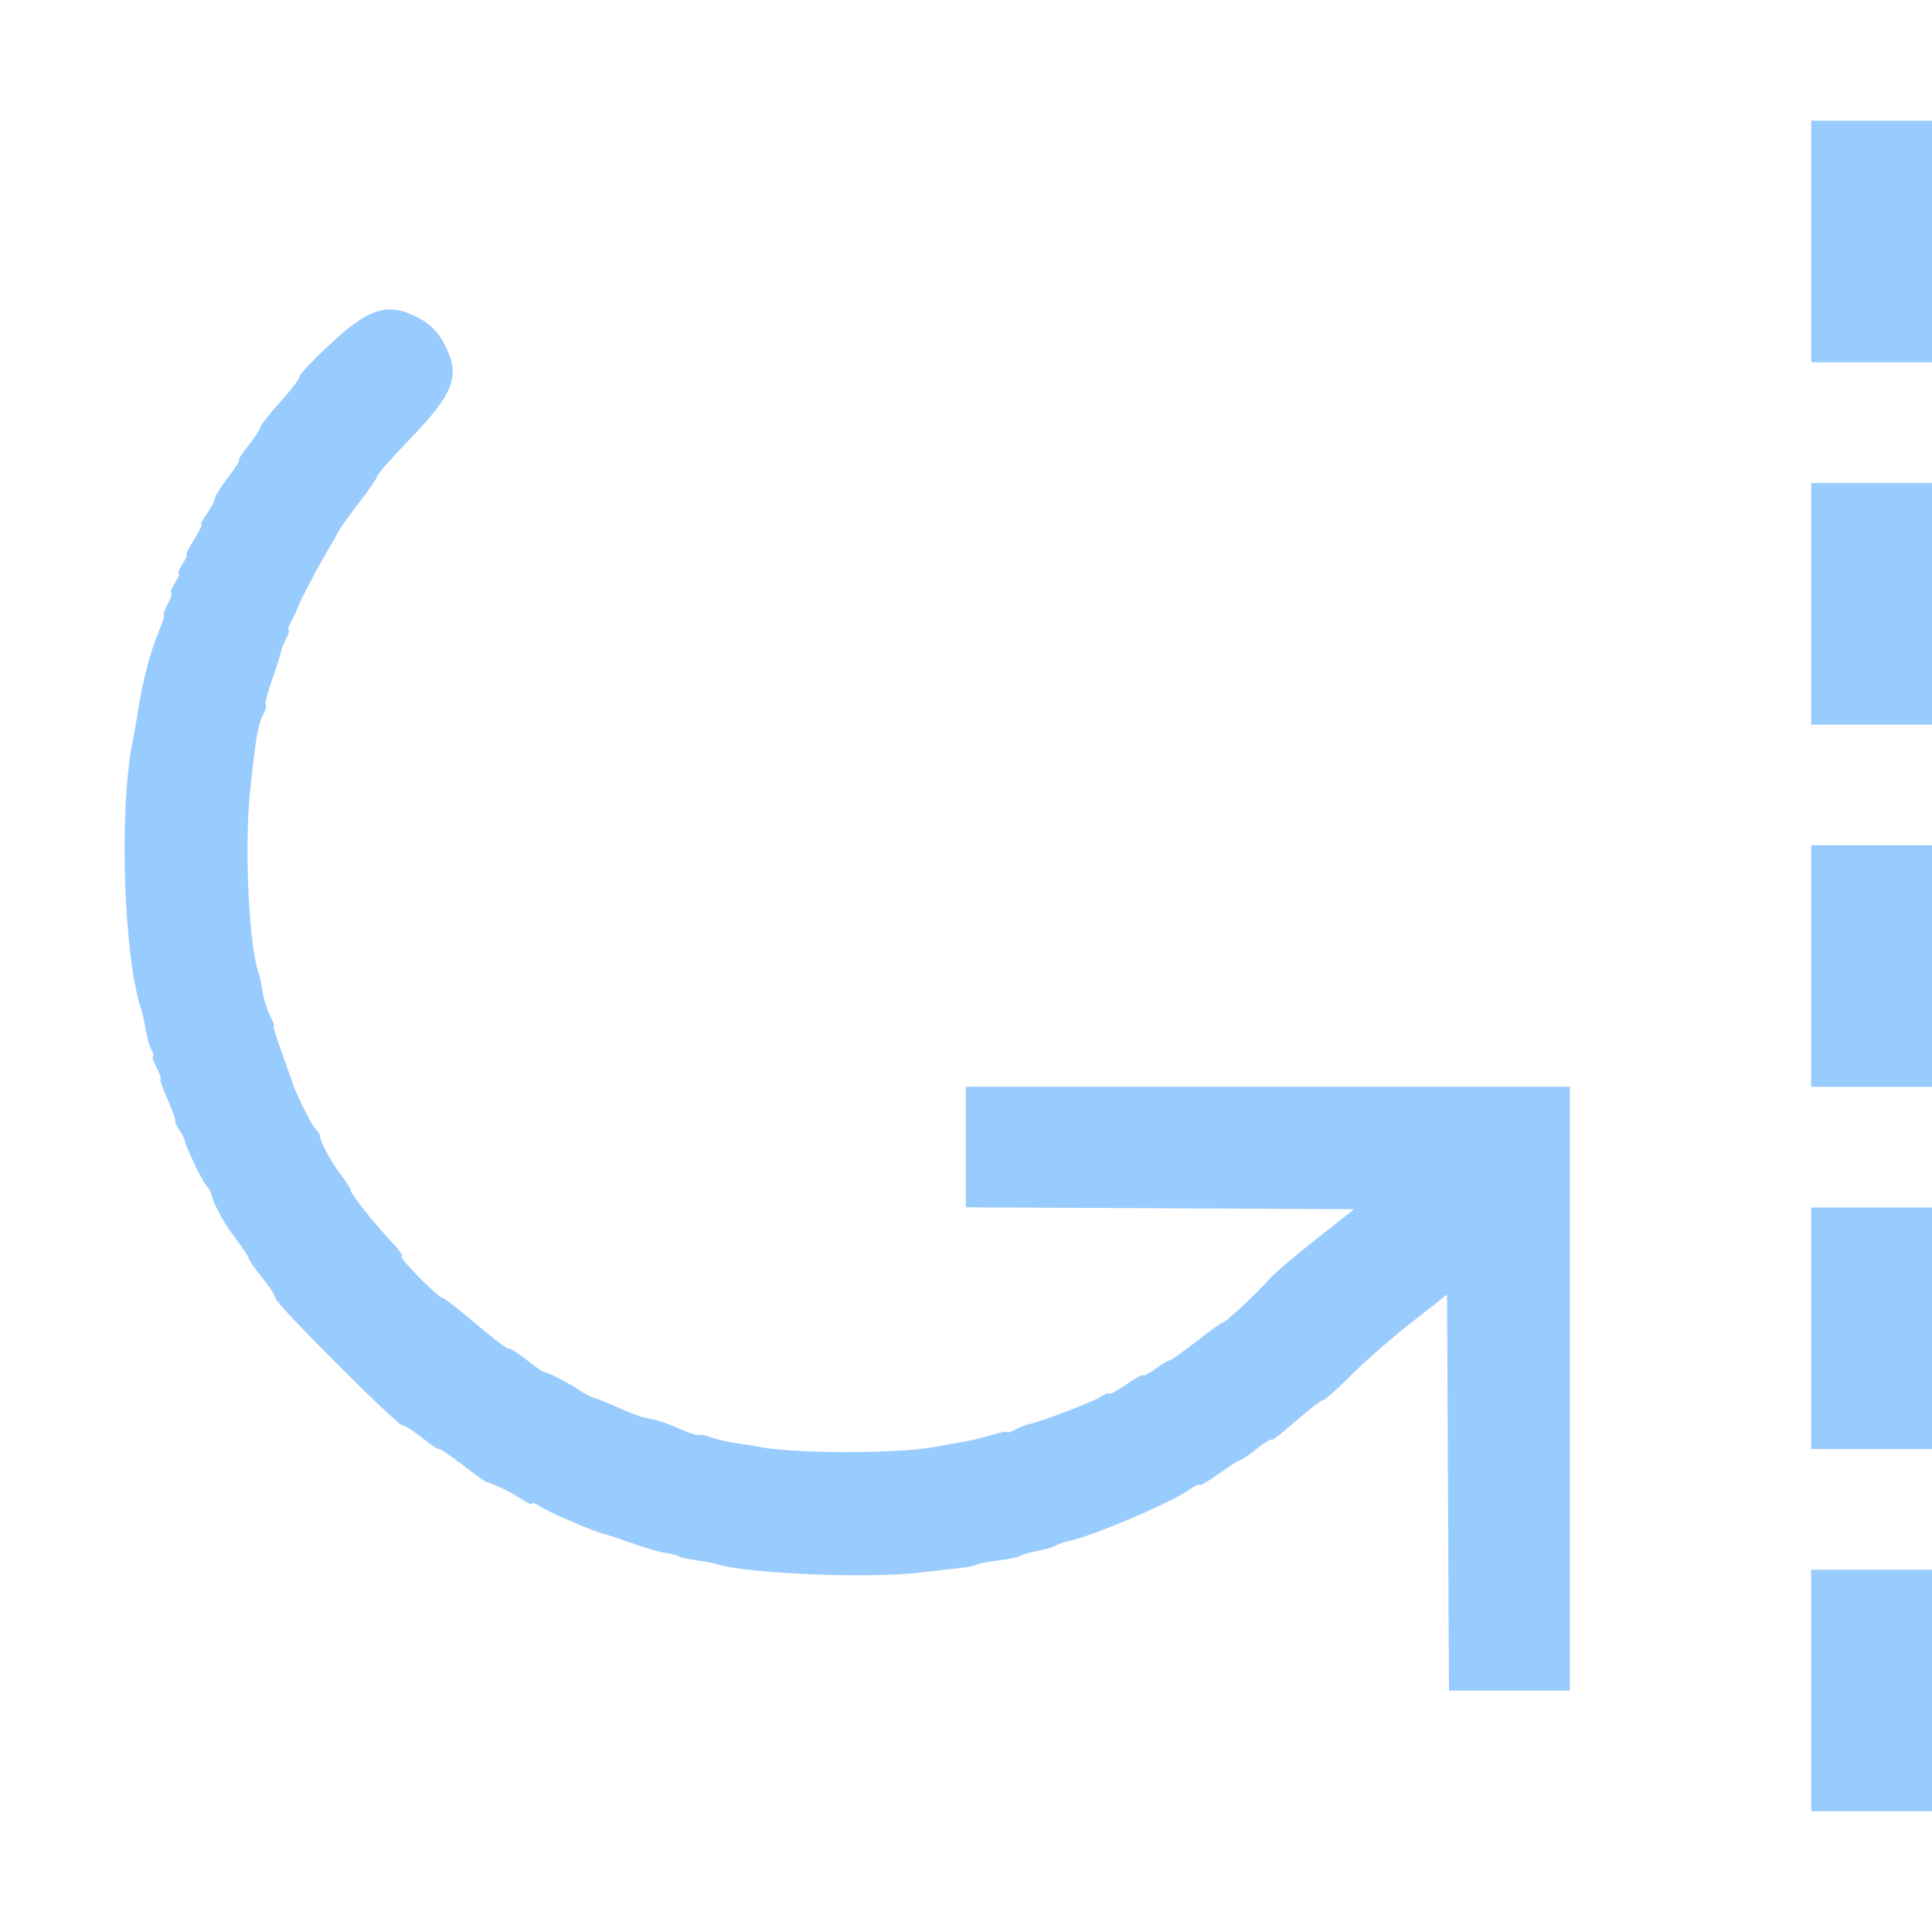
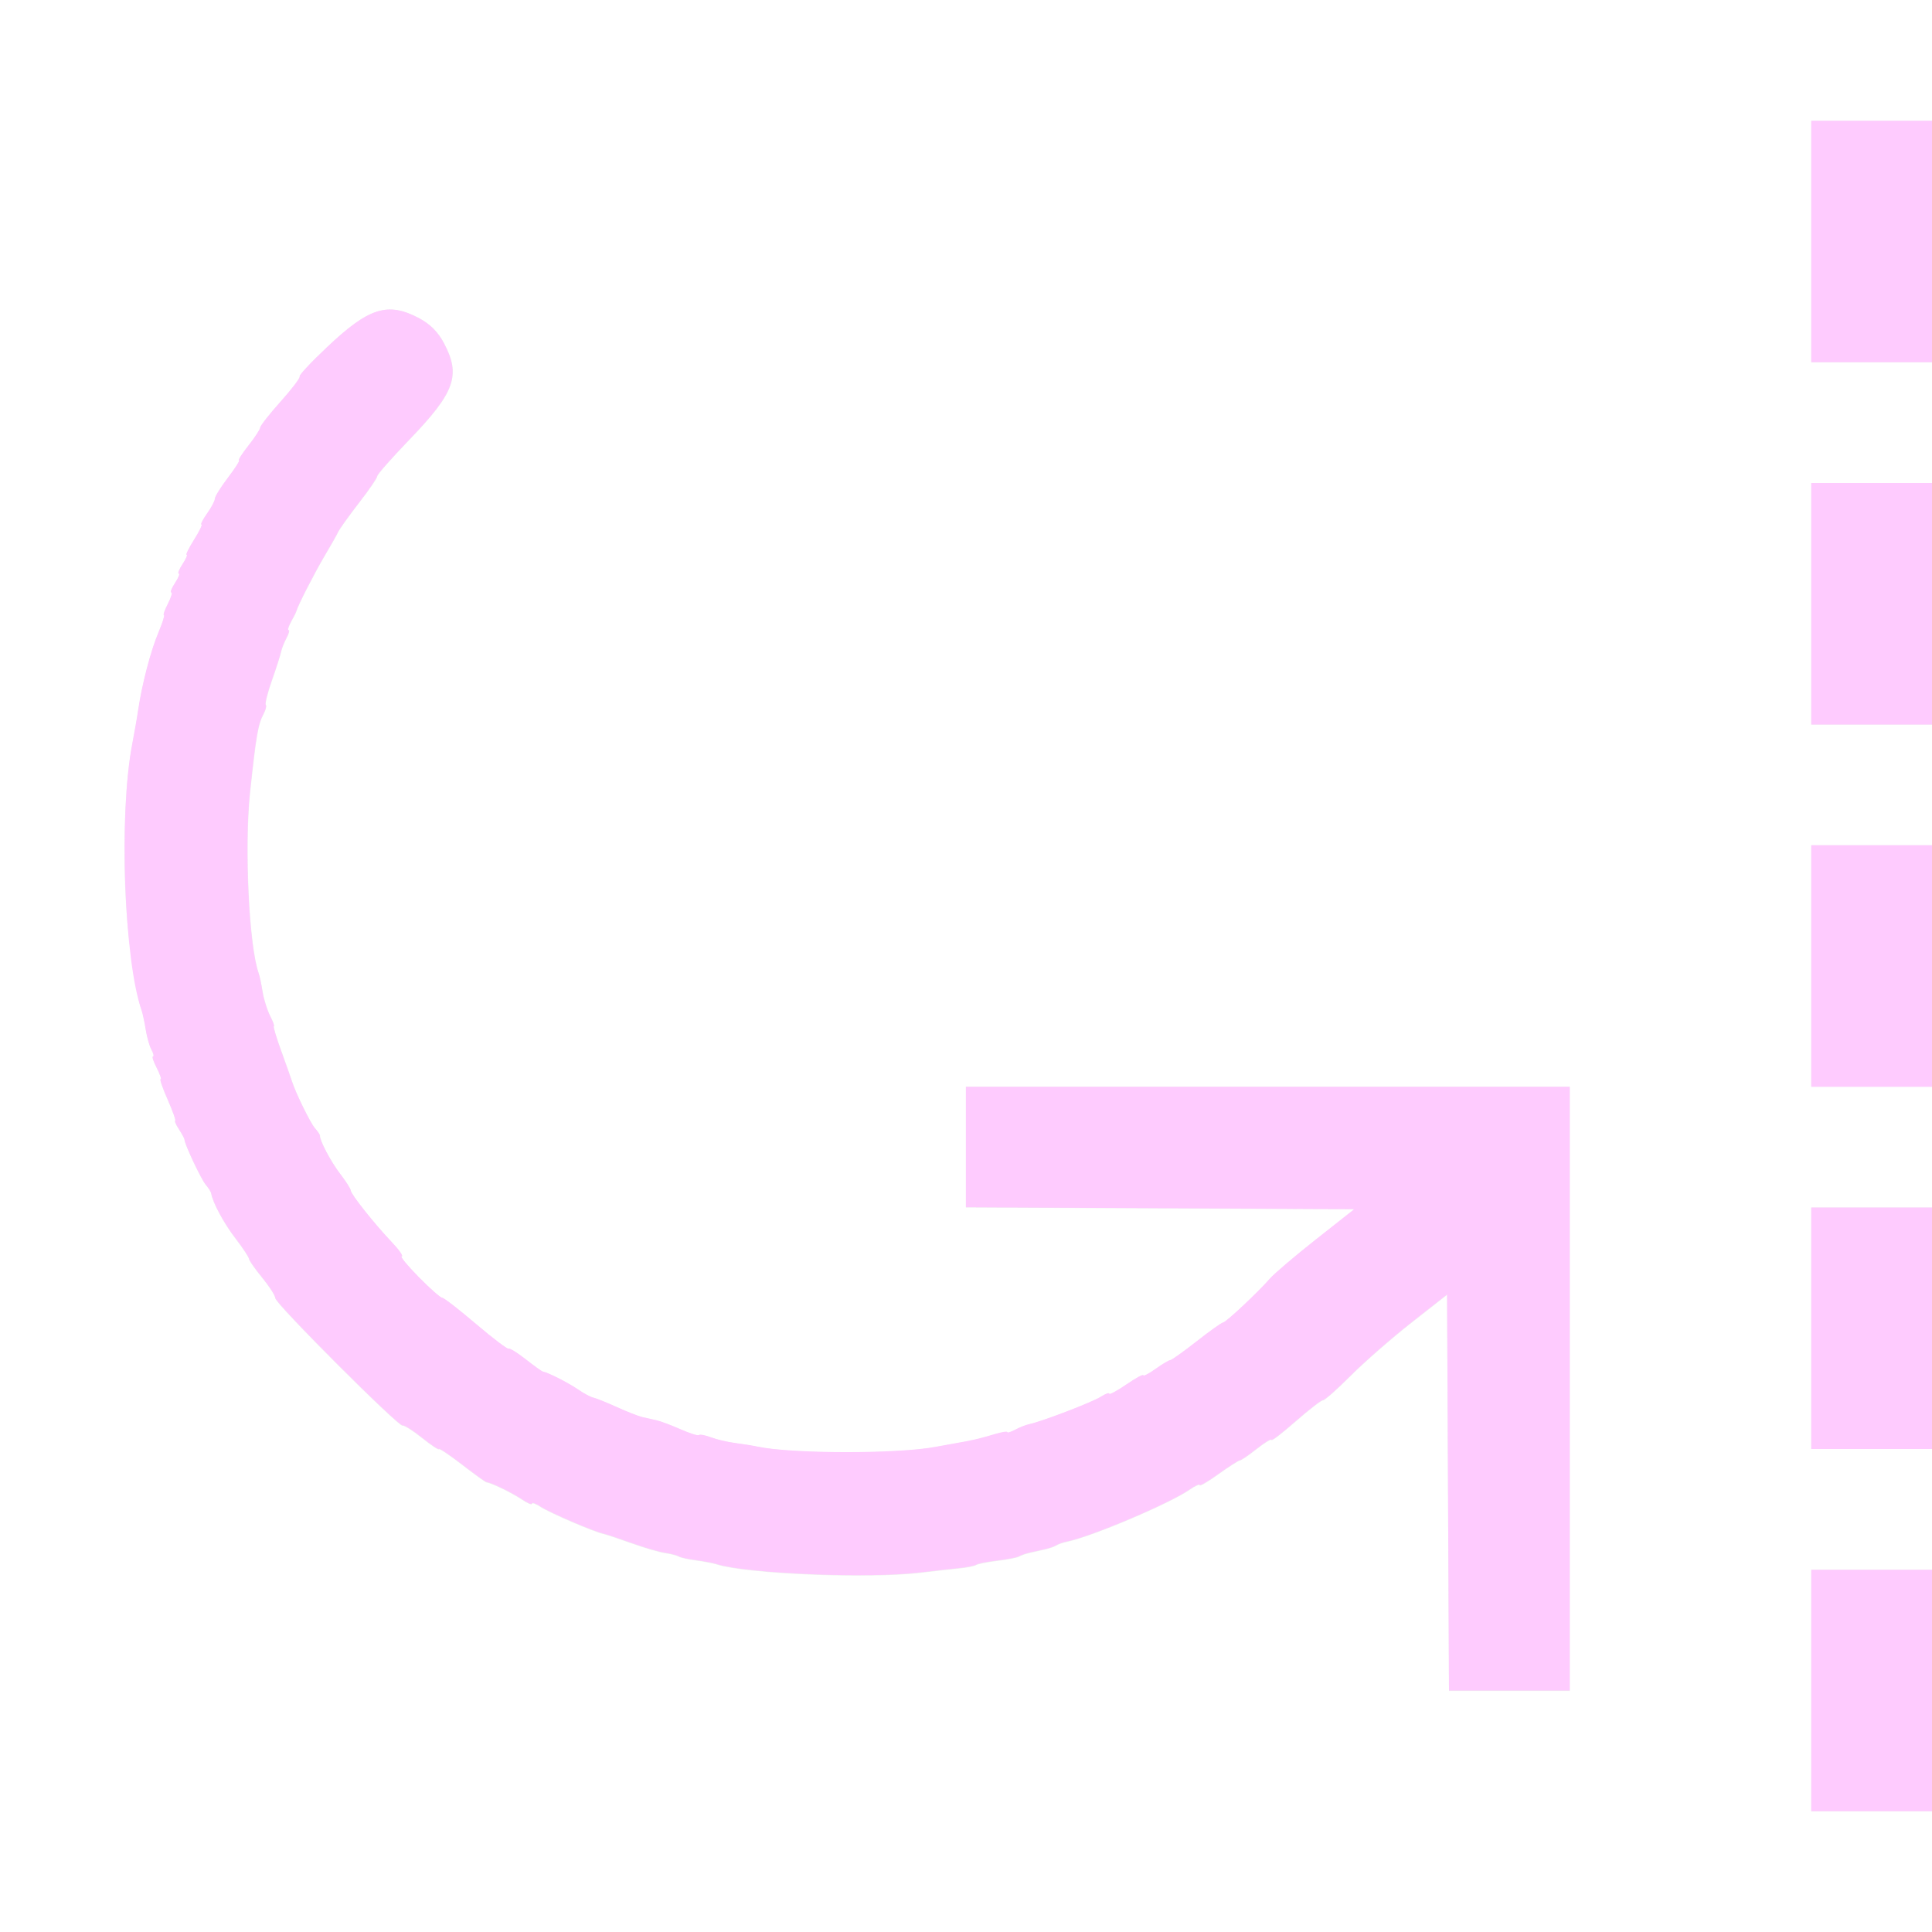
<svg xmlns="http://www.w3.org/2000/svg" version="1.1" id="svg2" width="16" height="16" viewBox="0 0 16 16">
  <defs id="defs6" />
  <g id="CON_ROTLIMIT">
    <path style="fill:#ffffff;stroke-width:0.031" d="M 0,8 V 0 H 8 16 V 0.5 1 H 15.5 15 v 1 1 h 0.5 0.5 v 0.5 0.5 H 15.5 15 v 1 1 h 0.5 0.5 v 0.5 0.5 H 15.5 15 v 1 1 h 0.5 0.5 v 0.5 0.5 H 15.5 15 V 11 12 h 0.5 0.5 V 12.5 13 H 15.5 15 V 14 15 h 0.5 0.5 v 0.5 0.5 H 8 0 Z M 13,11.5 V 9 H 10.5 8 v 0.5 0.5 l 1.608,0.008 1.608,0.008 -0.317,0.25 c -0.174,0.138 -0.346,0.283 -0.381,0.324 -0.097,0.112 -0.366,0.363 -0.388,0.364 -0.011,3.75e-4 -0.11,0.071 -0.219,0.156 -0.109,0.086 -0.208,0.156 -0.219,0.156 -0.011,2.7e-5 -0.066,0.033 -0.121,0.072 -0.056,0.04 -0.102,0.064 -0.102,0.053 0,-0.011 -0.063,0.024 -0.141,0.077 -0.077,0.053 -0.141,0.087 -0.141,0.076 0,-0.011 -0.032,-1.88e-4 -0.07,0.025 -0.068,0.044 -0.485,0.204 -0.592,0.227 -0.029,0.006 -0.082,0.027 -0.117,0.046 -0.035,0.019 -0.065,0.028 -0.065,0.02 0,-0.008 -0.046,-6.91e-4 -0.102,0.016 -0.121,0.037 -0.194,0.054 -0.32,0.075 -0.052,0.009 -0.129,0.023 -0.172,0.031 -0.307,0.059 -1.187,0.058 -1.469,-8.69e-4 -0.043,-0.009 -0.129,-0.023 -0.191,-0.031 -0.062,-0.008 -0.152,-0.029 -0.2,-0.047 -0.047,-0.018 -0.092,-0.027 -0.1,-0.019 -0.008,0.007 -0.076,-0.014 -0.153,-0.048 -0.077,-0.034 -0.167,-0.068 -0.201,-0.075 -0.034,-0.007 -0.086,-0.019 -0.116,-0.026 -0.03,-0.007 -0.125,-0.044 -0.211,-0.083 -0.086,-0.039 -0.173,-0.074 -0.194,-0.078 -0.021,-0.004 -0.077,-0.034 -0.125,-0.067 -0.082,-0.055 -0.254,-0.143 -0.291,-0.148 -0.009,-0.001 -0.074,-0.048 -0.144,-0.103 -0.07,-0.055 -0.133,-0.095 -0.141,-0.087 -0.007,0.007 -0.129,-0.084 -0.269,-0.204 C 3.804,10.848 3.678,10.75 3.664,10.75 3.65,10.75 3.562,10.673 3.469,10.578 3.375,10.484 3.312,10.406 3.328,10.406 c 0.016,0 -0.021,-0.053 -0.082,-0.117 C 3.099,10.134 2.906,9.89 2.906,9.861 c 0,-0.013 -0.039,-0.075 -0.087,-0.137 C 2.741,9.622 2.649,9.448 2.651,9.406 2.651,9.398 2.633,9.37 2.609,9.344 2.573,9.303 2.445,9.043 2.418,8.953 2.413,8.936 2.375,8.827 2.333,8.711 2.29,8.595 2.262,8.5 2.269,8.5 c 0.007,0 -0.007,-0.039 -0.031,-0.086 C 2.214,8.367 2.186,8.277 2.176,8.216 2.166,8.154 2.151,8.084 2.143,8.06 2.063,7.836 2.024,7.012 2.072,6.562 c 0.05,-0.47 0.066,-0.563 0.112,-0.649 0.018,-0.034 0.026,-0.068 0.018,-0.076 -0.008,-0.008 0.015,-0.098 0.05,-0.199 0.036,-0.102 0.07,-0.209 0.076,-0.237 0.006,-0.029 0.027,-0.082 0.046,-0.117 0.019,-0.035 0.027,-0.065 0.017,-0.065 -0.01,0 -2.5e-4,-0.032 0.021,-0.07 0.021,-0.039 0.041,-0.077 0.043,-0.086 0.01,-0.042 0.149,-0.314 0.231,-0.453 0.051,-0.086 0.103,-0.177 0.115,-0.203 0.012,-0.026 0.09,-0.134 0.173,-0.242 0.083,-0.107 0.151,-0.206 0.151,-0.221 0,-0.014 0.121,-0.152 0.269,-0.305 C 3.768,3.25 3.819,3.109 3.678,2.843 3.629,2.749 3.563,2.684 3.47,2.634 3.212,2.498 3.055,2.547 2.709,2.876 2.576,3.001 2.475,3.11 2.483,3.118 c 0.008,0.008 -0.062,0.101 -0.156,0.206 -0.094,0.105 -0.171,0.203 -0.171,0.218 -7.81e-5,0.015 -0.044,0.082 -0.097,0.148 -0.053,0.067 -0.088,0.122 -0.078,0.122 0.01,0 -0.031,0.064 -0.091,0.143 -0.06,0.079 -0.109,0.157 -0.109,0.175 0,0.018 -0.029,0.073 -0.065,0.123 -0.036,0.05 -0.056,0.091 -0.046,0.091 0.01,0 -0.017,0.056 -0.061,0.125 -0.043,0.069 -0.071,0.125 -0.062,0.125 0.009,0 -0.006,0.035 -0.034,0.078 -0.028,0.043 -0.042,0.078 -0.031,0.078 0.011,0 -0.003,0.035 -0.031,0.078 -0.028,0.043 -0.042,0.078 -0.031,0.078 0.011,0 -0.002,0.042 -0.028,0.094 -0.027,0.052 -0.042,0.094 -0.033,0.094 0.008,0 -0.01,0.06 -0.041,0.133 -0.069,0.163 -0.142,0.441 -0.174,0.664 -0.007,0.052 -0.029,0.173 -0.048,0.27 -0.08,0.416 -0.088,1.191 -0.016,1.698 0.042,0.297 0.068,0.438 0.095,0.514 0.009,0.024 0.024,0.095 0.033,0.156 0.01,0.062 0.031,0.137 0.047,0.167 0.016,0.03 0.021,0.055 0.012,0.055 -0.01,0 0.004,0.042 0.031,0.094 0.027,0.052 0.041,0.094 0.032,0.094 -0.009,0 0.018,0.077 0.06,0.172 0.042,0.095 0.069,0.172 0.061,0.172 -0.008,0 0.006,0.032 0.031,0.07 0.025,0.039 0.046,0.077 0.046,0.086 -3.978e-4,0.036 0.139,0.332 0.177,0.375 0.022,0.026 0.042,0.057 0.044,0.07 0.012,0.075 0.104,0.247 0.201,0.374 0.062,0.081 0.112,0.157 0.112,0.169 0,0.012 0.049,0.082 0.109,0.156 0.06,0.073 0.109,0.15 0.109,0.17 0,0.045 1.021,1.066 1.054,1.055 0.013,-0.004 0.085,0.041 0.16,0.101 0.075,0.06 0.138,0.102 0.141,0.094 0.003,-0.009 0.089,0.049 0.192,0.129 0.103,0.079 0.194,0.145 0.203,0.146 0.038,0.003 0.21,0.087 0.289,0.14 0.047,0.032 0.086,0.049 0.086,0.037 0,-0.012 0.033,5.37e-4 0.074,0.027 0.077,0.05 0.437,0.205 0.52,0.223 0.026,0.006 0.131,0.041 0.234,0.078 0.103,0.037 0.227,0.073 0.274,0.08 0.048,0.007 0.099,0.02 0.114,0.029 0.015,0.009 0.079,0.023 0.143,0.032 0.064,0.008 0.141,0.023 0.172,0.033 0.25,0.079 1.256,0.12 1.687,0.069 0.112,-0.013 0.255,-0.03 0.319,-0.036 0.064,-0.006 0.128,-0.019 0.142,-0.028 0.015,-0.009 0.094,-0.025 0.177,-0.035 0.083,-0.01 0.163,-0.026 0.178,-0.035 0.015,-0.009 0.055,-0.023 0.09,-0.031 0.034,-0.008 0.091,-0.02 0.125,-0.028 0.034,-0.008 0.077,-0.022 0.094,-0.033 0.017,-0.011 0.056,-0.024 0.086,-0.03 0.202,-0.041 0.848,-0.315 1.016,-0.43 0.047,-0.033 0.086,-0.05 0.086,-0.039 0,0.011 0.07,-0.03 0.156,-0.092 0.086,-0.062 0.165,-0.112 0.175,-0.112 0.01,0 0.074,-0.043 0.141,-0.096 0.067,-0.053 0.122,-0.086 0.122,-0.074 0,0.012 0.09,-0.057 0.2,-0.154 0.11,-0.097 0.212,-0.176 0.227,-0.175 0.015,1.57e-4 0.118,-0.092 0.23,-0.204 0.112,-0.112 0.337,-0.309 0.5,-0.437 l 0.297,-0.233 0.008,1.64 0.008,1.64 h 0.5 0.5 z" id="path821" />
-     <path style="fill:#98cbfe;stroke-width:0.031" d="M 15,14 V 13 h 0.5 0.5 V 14 15 H 15.5 15 Z m -3.008,-1.64 -0.008,-1.64 -0.297,0.233 c -0.163,0.128 -0.388,0.325 -0.5,0.437 -0.112,0.112 -0.215,0.204 -0.23,0.204 -0.015,-1.56e-4 -0.116,0.079 -0.227,0.175 -0.11,0.097 -0.2,0.166 -0.2,0.154 0,-0.012 -0.055,0.021 -0.122,0.074 -0.067,0.053 -0.13,0.096 -0.141,0.096 -0.01,0 -0.089,0.051 -0.175,0.112 -0.086,0.062 -0.156,0.103 -0.156,0.092 0,-0.011 -0.039,0.006 -0.086,0.039 -0.168,0.116 -0.814,0.39 -1.016,0.43 -0.03,0.006 -0.069,0.02 -0.086,0.03 -0.017,0.011 -0.059,0.025 -0.094,0.033 -0.034,0.008 -0.091,0.02 -0.125,0.028 -0.034,0.008 -0.075,0.021 -0.09,0.031 -0.015,0.009 -0.095,0.025 -0.178,0.035 -0.083,0.01 -0.163,0.025 -0.177,0.035 -0.015,0.009 -0.079,0.022 -0.142,0.028 -0.064,0.006 -0.207,0.023 -0.319,0.036 -0.431,0.052 -1.437,0.01 -1.687,-0.069 -0.031,-0.01 -0.108,-0.024 -0.172,-0.033 -0.064,-0.008 -0.129,-0.022 -0.143,-0.032 -0.015,-0.009 -0.066,-0.022 -0.114,-0.029 -0.048,-0.007 -0.171,-0.043 -0.274,-0.08 -0.103,-0.037 -0.209,-0.072 -0.234,-0.078 -0.082,-0.018 -0.443,-0.173 -0.52,-0.223 -0.041,-0.027 -0.074,-0.039 -0.074,-0.027 0,0.012 -0.039,-0.005 -0.086,-0.037 -0.079,-0.053 -0.251,-0.137 -0.289,-0.14 -0.009,-7.12e-4 -0.1,-0.066 -0.203,-0.146 -0.103,-0.079 -0.19,-0.137 -0.192,-0.129 -0.003,0.009 -0.066,-0.034 -0.141,-0.094 -0.075,-0.06 -0.147,-0.106 -0.16,-0.101 -0.033,0.011 -1.054,-1.01 -1.054,-1.055 0,-0.02 -0.049,-0.096 -0.109,-0.17 -0.06,-0.073 -0.109,-0.143 -0.109,-0.156 0,-0.012 -0.05,-0.088 -0.112,-0.169 C 1.853,10.129 1.761,9.957 1.749,9.882 1.747,9.87 1.727,9.838 1.705,9.812 1.667,9.769 1.528,9.473 1.528,9.438 1.528,9.429 1.507,9.39 1.482,9.352 1.457,9.313 1.443,9.281 1.451,9.281 c 0.008,0 -0.02,-0.077 -0.061,-0.172 -0.042,-0.095 -0.069,-0.172 -0.06,-0.172 0.009,0 -0.006,-0.042 -0.032,-0.094 -0.027,-0.052 -0.041,-0.094 -0.031,-0.094 0.01,0 0.004,-0.025 -0.012,-0.055 C 1.238,8.665 1.217,8.59 1.207,8.529 1.197,8.467 1.182,8.397 1.174,8.372 1.027,7.96 0.983,6.736 1.095,6.161 1.113,6.064 1.135,5.942 1.142,5.891 1.175,5.667 1.247,5.389 1.316,5.227 c 0.031,-0.073 0.049,-0.133 0.041,-0.133 -0.008,0 0.006,-0.042 0.033,-0.094 0.027,-0.052 0.039,-0.094 0.028,-0.094 -0.011,0 0.003,-0.035 0.031,-0.078 0.028,-0.043 0.042,-0.078 0.031,-0.078 -0.011,0 0.003,-0.035 0.031,-0.078 0.028,-0.043 0.044,-0.078 0.034,-0.078 -0.009,0 0.019,-0.056 0.062,-0.125 0.043,-0.069 0.071,-0.125 0.061,-0.125 -0.01,0 0.011,-0.041 0.046,-0.091 0.036,-0.05 0.065,-0.105 0.065,-0.123 0,-0.018 0.049,-0.096 0.109,-0.175 0.06,-0.079 0.101,-0.143 0.091,-0.143 -0.01,0 0.025,-0.055 0.078,-0.122 0.053,-0.067 0.096,-0.134 0.097,-0.148 7.82e-5,-0.015 0.077,-0.113 0.171,-0.218 0.094,-0.105 0.164,-0.198 0.156,-0.206 -0.008,-0.008 0.093,-0.117 0.226,-0.242 0.347,-0.329 0.503,-0.378 0.761,-0.242 0.093,0.049 0.159,0.115 0.208,0.208 0.141,0.266 0.09,0.408 -0.284,0.796 -0.148,0.154 -0.269,0.291 -0.269,0.305 0,0.014 -0.068,0.114 -0.151,0.221 -0.083,0.107 -0.161,0.216 -0.173,0.242 -0.012,0.026 -0.064,0.117 -0.115,0.203 -0.082,0.139 -0.221,0.411 -0.231,0.453 -0.002,0.009 -0.021,0.047 -0.043,0.086 -0.021,0.039 -0.031,0.07 -0.021,0.07 0.01,0 0.002,0.029 -0.017,0.065 -0.019,0.035 -0.04,0.088 -0.046,0.117 -0.006,0.029 -0.04,0.136 -0.076,0.237 -0.036,0.102 -0.058,0.191 -0.05,0.199 0.008,0.008 -1.157e-4,0.042 -0.018,0.076 -0.046,0.086 -0.062,0.179 -0.112,0.649 -0.048,0.45 -0.009,1.274 0.071,1.497 0.009,0.024 0.024,0.095 0.033,0.156 0.01,0.062 0.038,0.151 0.062,0.198 0.024,0.047 0.039,0.086 0.031,0.086 -0.007,0 0.021,0.095 0.063,0.211 0.042,0.116 0.081,0.225 0.086,0.242 0.027,0.09 0.154,0.35 0.191,0.391 0.023,0.026 0.042,0.054 0.042,0.062 -0.002,0.042 0.09,0.216 0.168,0.317 0.048,0.063 0.087,0.124 0.087,0.137 0,0.029 0.193,0.273 0.34,0.428 0.061,0.064 0.098,0.117 0.082,0.117 -0.016,0 0.048,0.077 0.141,0.172 0.093,0.095 0.181,0.172 0.195,0.172 0.014,0 0.14,0.098 0.281,0.218 0.141,0.12 0.262,0.211 0.269,0.204 0.007,-0.007 0.071,0.032 0.141,0.087 0.07,0.055 0.135,0.102 0.144,0.103 0.038,0.005 0.21,0.092 0.291,0.148 0.048,0.033 0.104,0.063 0.125,0.067 0.021,0.004 0.108,0.039 0.194,0.078 0.086,0.039 0.181,0.076 0.211,0.083 0.03,0.007 0.082,0.019 0.116,0.026 0.034,0.007 0.124,0.041 0.201,0.075 0.077,0.034 0.146,0.056 0.153,0.048 0.008,-0.007 0.053,0.001 0.1,0.019 0.047,0.018 0.137,0.039 0.2,0.047 0.062,0.008 0.149,0.022 0.191,0.031 0.282,0.059 1.162,0.06 1.469,8.69e-4 0.043,-0.008 0.12,-0.022 0.172,-0.031 0.126,-0.021 0.2,-0.039 0.32,-0.075 0.056,-0.017 0.102,-0.024 0.102,-0.016 0,0.008 0.029,-9.98e-4 0.065,-0.02 0.035,-0.019 0.088,-0.04 0.117,-0.046 0.107,-0.023 0.524,-0.183 0.592,-0.227 0.039,-0.025 0.07,-0.036 0.07,-0.025 0,0.011 0.063,-0.023 0.141,-0.076 0.077,-0.053 0.141,-0.088 0.141,-0.077 0,0.011 0.046,-0.013 0.102,-0.053 0.056,-0.04 0.11,-0.072 0.121,-0.072 0.011,-2.7e-5 0.109,-0.07 0.219,-0.156 0.109,-0.086 0.208,-0.156 0.219,-0.156 0.023,-7.78e-4 0.291,-0.252 0.388,-0.364 0.036,-0.041 0.207,-0.187 0.381,-0.324 l 0.317,-0.25 -1.608,-0.008 -1.608,-0.008 V 9.5 9 H 10.5 13 v 2.5 2.5 h -0.5 -0.5 l -0.008,-1.64 z M 15,11 V 10 h 0.5 0.5 V 11 12 H 15.5 15 Z m 0,-3 v -1 h 0.5 0.5 v 1 1 H 15.5 15 Z m 0,-3 v -1 h 0.5 0.5 v 1 1 H 15.5 15 Z M 15,2 V 1 h 0.5 0.5 v 1 1 H 15.5 15 Z" id="path819" />
+     <path style="fill:#fecbfe;stroke-width:0.031;fill-opacity:1" d="M 15,14 V 13 h 0.5 0.5 V 14 15 H 15.5 15 Z m -3.008,-1.64 -0.008,-1.64 -0.297,0.233 c -0.163,0.128 -0.388,0.325 -0.5,0.437 -0.112,0.112 -0.215,0.204 -0.23,0.204 -0.015,-1.56e-4 -0.116,0.079 -0.227,0.175 -0.11,0.097 -0.2,0.166 -0.2,0.154 0,-0.012 -0.055,0.021 -0.122,0.074 -0.067,0.053 -0.13,0.096 -0.141,0.096 -0.01,0 -0.089,0.051 -0.175,0.112 -0.086,0.062 -0.156,0.103 -0.156,0.092 0,-0.011 -0.039,0.006 -0.086,0.039 -0.168,0.116 -0.814,0.39 -1.016,0.43 -0.03,0.006 -0.069,0.02 -0.086,0.03 -0.017,0.011 -0.059,0.025 -0.094,0.033 -0.034,0.008 -0.091,0.02 -0.125,0.028 -0.034,0.008 -0.075,0.021 -0.09,0.031 -0.015,0.009 -0.095,0.025 -0.178,0.035 -0.083,0.01 -0.163,0.025 -0.177,0.035 -0.015,0.009 -0.079,0.022 -0.142,0.028 -0.064,0.006 -0.207,0.023 -0.319,0.036 -0.431,0.052 -1.437,0.01 -1.687,-0.069 -0.031,-0.01 -0.108,-0.024 -0.172,-0.033 -0.064,-0.008 -0.129,-0.022 -0.143,-0.032 -0.015,-0.009 -0.066,-0.022 -0.114,-0.029 -0.048,-0.007 -0.171,-0.043 -0.274,-0.08 -0.103,-0.037 -0.209,-0.072 -0.234,-0.078 -0.082,-0.018 -0.443,-0.173 -0.52,-0.223 -0.041,-0.027 -0.074,-0.039 -0.074,-0.027 0,0.012 -0.039,-0.005 -0.086,-0.037 -0.079,-0.053 -0.251,-0.137 -0.289,-0.14 -0.009,-7.12e-4 -0.1,-0.066 -0.203,-0.146 -0.103,-0.079 -0.19,-0.137 -0.192,-0.129 -0.003,0.009 -0.066,-0.034 -0.141,-0.094 -0.075,-0.06 -0.147,-0.106 -0.16,-0.101 -0.033,0.011 -1.054,-1.01 -1.054,-1.055 0,-0.02 -0.049,-0.096 -0.109,-0.17 -0.06,-0.073 -0.109,-0.143 -0.109,-0.156 0,-0.012 -0.05,-0.088 -0.112,-0.169 C 1.853,10.129 1.761,9.957 1.749,9.882 1.747,9.87 1.727,9.838 1.705,9.812 1.667,9.769 1.528,9.473 1.528,9.438 1.528,9.429 1.507,9.39 1.482,9.352 1.457,9.313 1.443,9.281 1.451,9.281 c 0.008,0 -0.02,-0.077 -0.061,-0.172 -0.042,-0.095 -0.069,-0.172 -0.06,-0.172 0.009,0 -0.006,-0.042 -0.032,-0.094 -0.027,-0.052 -0.041,-0.094 -0.031,-0.094 0.01,0 0.004,-0.025 -0.012,-0.055 C 1.238,8.665 1.217,8.59 1.207,8.529 1.197,8.467 1.182,8.397 1.174,8.372 1.027,7.96 0.983,6.736 1.095,6.161 1.113,6.064 1.135,5.942 1.142,5.891 1.175,5.667 1.247,5.389 1.316,5.227 c 0.031,-0.073 0.049,-0.133 0.041,-0.133 -0.008,0 0.006,-0.042 0.033,-0.094 0.027,-0.052 0.039,-0.094 0.028,-0.094 -0.011,0 0.003,-0.035 0.031,-0.078 0.028,-0.043 0.042,-0.078 0.031,-0.078 -0.011,0 0.003,-0.035 0.031,-0.078 0.028,-0.043 0.044,-0.078 0.034,-0.078 -0.009,0 0.019,-0.056 0.062,-0.125 0.043,-0.069 0.071,-0.125 0.061,-0.125 -0.01,0 0.011,-0.041 0.046,-0.091 0.036,-0.05 0.065,-0.105 0.065,-0.123 0,-0.018 0.049,-0.096 0.109,-0.175 0.06,-0.079 0.101,-0.143 0.091,-0.143 -0.01,0 0.025,-0.055 0.078,-0.122 0.053,-0.067 0.096,-0.134 0.097,-0.148 7.82e-5,-0.015 0.077,-0.113 0.171,-0.218 0.094,-0.105 0.164,-0.198 0.156,-0.206 -0.008,-0.008 0.093,-0.117 0.226,-0.242 0.347,-0.329 0.503,-0.378 0.761,-0.242 0.093,0.049 0.159,0.115 0.208,0.208 0.141,0.266 0.09,0.408 -0.284,0.796 -0.148,0.154 -0.269,0.291 -0.269,0.305 0,0.014 -0.068,0.114 -0.151,0.221 -0.083,0.107 -0.161,0.216 -0.173,0.242 -0.012,0.026 -0.064,0.117 -0.115,0.203 -0.082,0.139 -0.221,0.411 -0.231,0.453 -0.002,0.009 -0.021,0.047 -0.043,0.086 -0.021,0.039 -0.031,0.07 -0.021,0.07 0.01,0 0.002,0.029 -0.017,0.065 -0.019,0.035 -0.04,0.088 -0.046,0.117 -0.006,0.029 -0.04,0.136 -0.076,0.237 -0.036,0.102 -0.058,0.191 -0.05,0.199 0.008,0.008 -1.157e-4,0.042 -0.018,0.076 -0.046,0.086 -0.062,0.179 -0.112,0.649 -0.048,0.45 -0.009,1.274 0.071,1.497 0.009,0.024 0.024,0.095 0.033,0.156 0.01,0.062 0.038,0.151 0.062,0.198 0.024,0.047 0.039,0.086 0.031,0.086 -0.007,0 0.021,0.095 0.063,0.211 0.042,0.116 0.081,0.225 0.086,0.242 0.027,0.09 0.154,0.35 0.191,0.391 0.023,0.026 0.042,0.054 0.042,0.062 -0.002,0.042 0.09,0.216 0.168,0.317 0.048,0.063 0.087,0.124 0.087,0.137 0,0.029 0.193,0.273 0.34,0.428 0.061,0.064 0.098,0.117 0.082,0.117 -0.016,0 0.048,0.077 0.141,0.172 0.093,0.095 0.181,0.172 0.195,0.172 0.014,0 0.14,0.098 0.281,0.218 0.141,0.12 0.262,0.211 0.269,0.204 0.007,-0.007 0.071,0.032 0.141,0.087 0.07,0.055 0.135,0.102 0.144,0.103 0.038,0.005 0.21,0.092 0.291,0.148 0.048,0.033 0.104,0.063 0.125,0.067 0.021,0.004 0.108,0.039 0.194,0.078 0.086,0.039 0.181,0.076 0.211,0.083 0.03,0.007 0.082,0.019 0.116,0.026 0.034,0.007 0.124,0.041 0.201,0.075 0.077,0.034 0.146,0.056 0.153,0.048 0.008,-0.007 0.053,0.001 0.1,0.019 0.047,0.018 0.137,0.039 0.2,0.047 0.062,0.008 0.149,0.022 0.191,0.031 0.282,0.059 1.162,0.06 1.469,8.69e-4 0.043,-0.008 0.12,-0.022 0.172,-0.031 0.126,-0.021 0.2,-0.039 0.32,-0.075 0.056,-0.017 0.102,-0.024 0.102,-0.016 0,0.008 0.029,-9.98e-4 0.065,-0.02 0.035,-0.019 0.088,-0.04 0.117,-0.046 0.107,-0.023 0.524,-0.183 0.592,-0.227 0.039,-0.025 0.07,-0.036 0.07,-0.025 0,0.011 0.063,-0.023 0.141,-0.076 0.077,-0.053 0.141,-0.088 0.141,-0.077 0,0.011 0.046,-0.013 0.102,-0.053 0.056,-0.04 0.11,-0.072 0.121,-0.072 0.011,-2.7e-5 0.109,-0.07 0.219,-0.156 0.109,-0.086 0.208,-0.156 0.219,-0.156 0.023,-7.78e-4 0.291,-0.252 0.388,-0.364 0.036,-0.041 0.207,-0.187 0.381,-0.324 l 0.317,-0.25 -1.608,-0.008 -1.608,-0.008 V 9.5 9 H 10.5 13 v 2.5 2.5 h -0.5 -0.5 l -0.008,-1.64 z M 15,11 V 10 h 0.5 0.5 V 11 12 H 15.5 15 Z m 0,-3 v -1 h 0.5 0.5 v 1 1 H 15.5 15 Z m 0,-3 v -1 h 0.5 0.5 v 1 1 H 15.5 15 Z M 15,2 V 1 h 0.5 0.5 v 1 1 H 15.5 15 Z" id="path819" />
  </g>
</svg>
